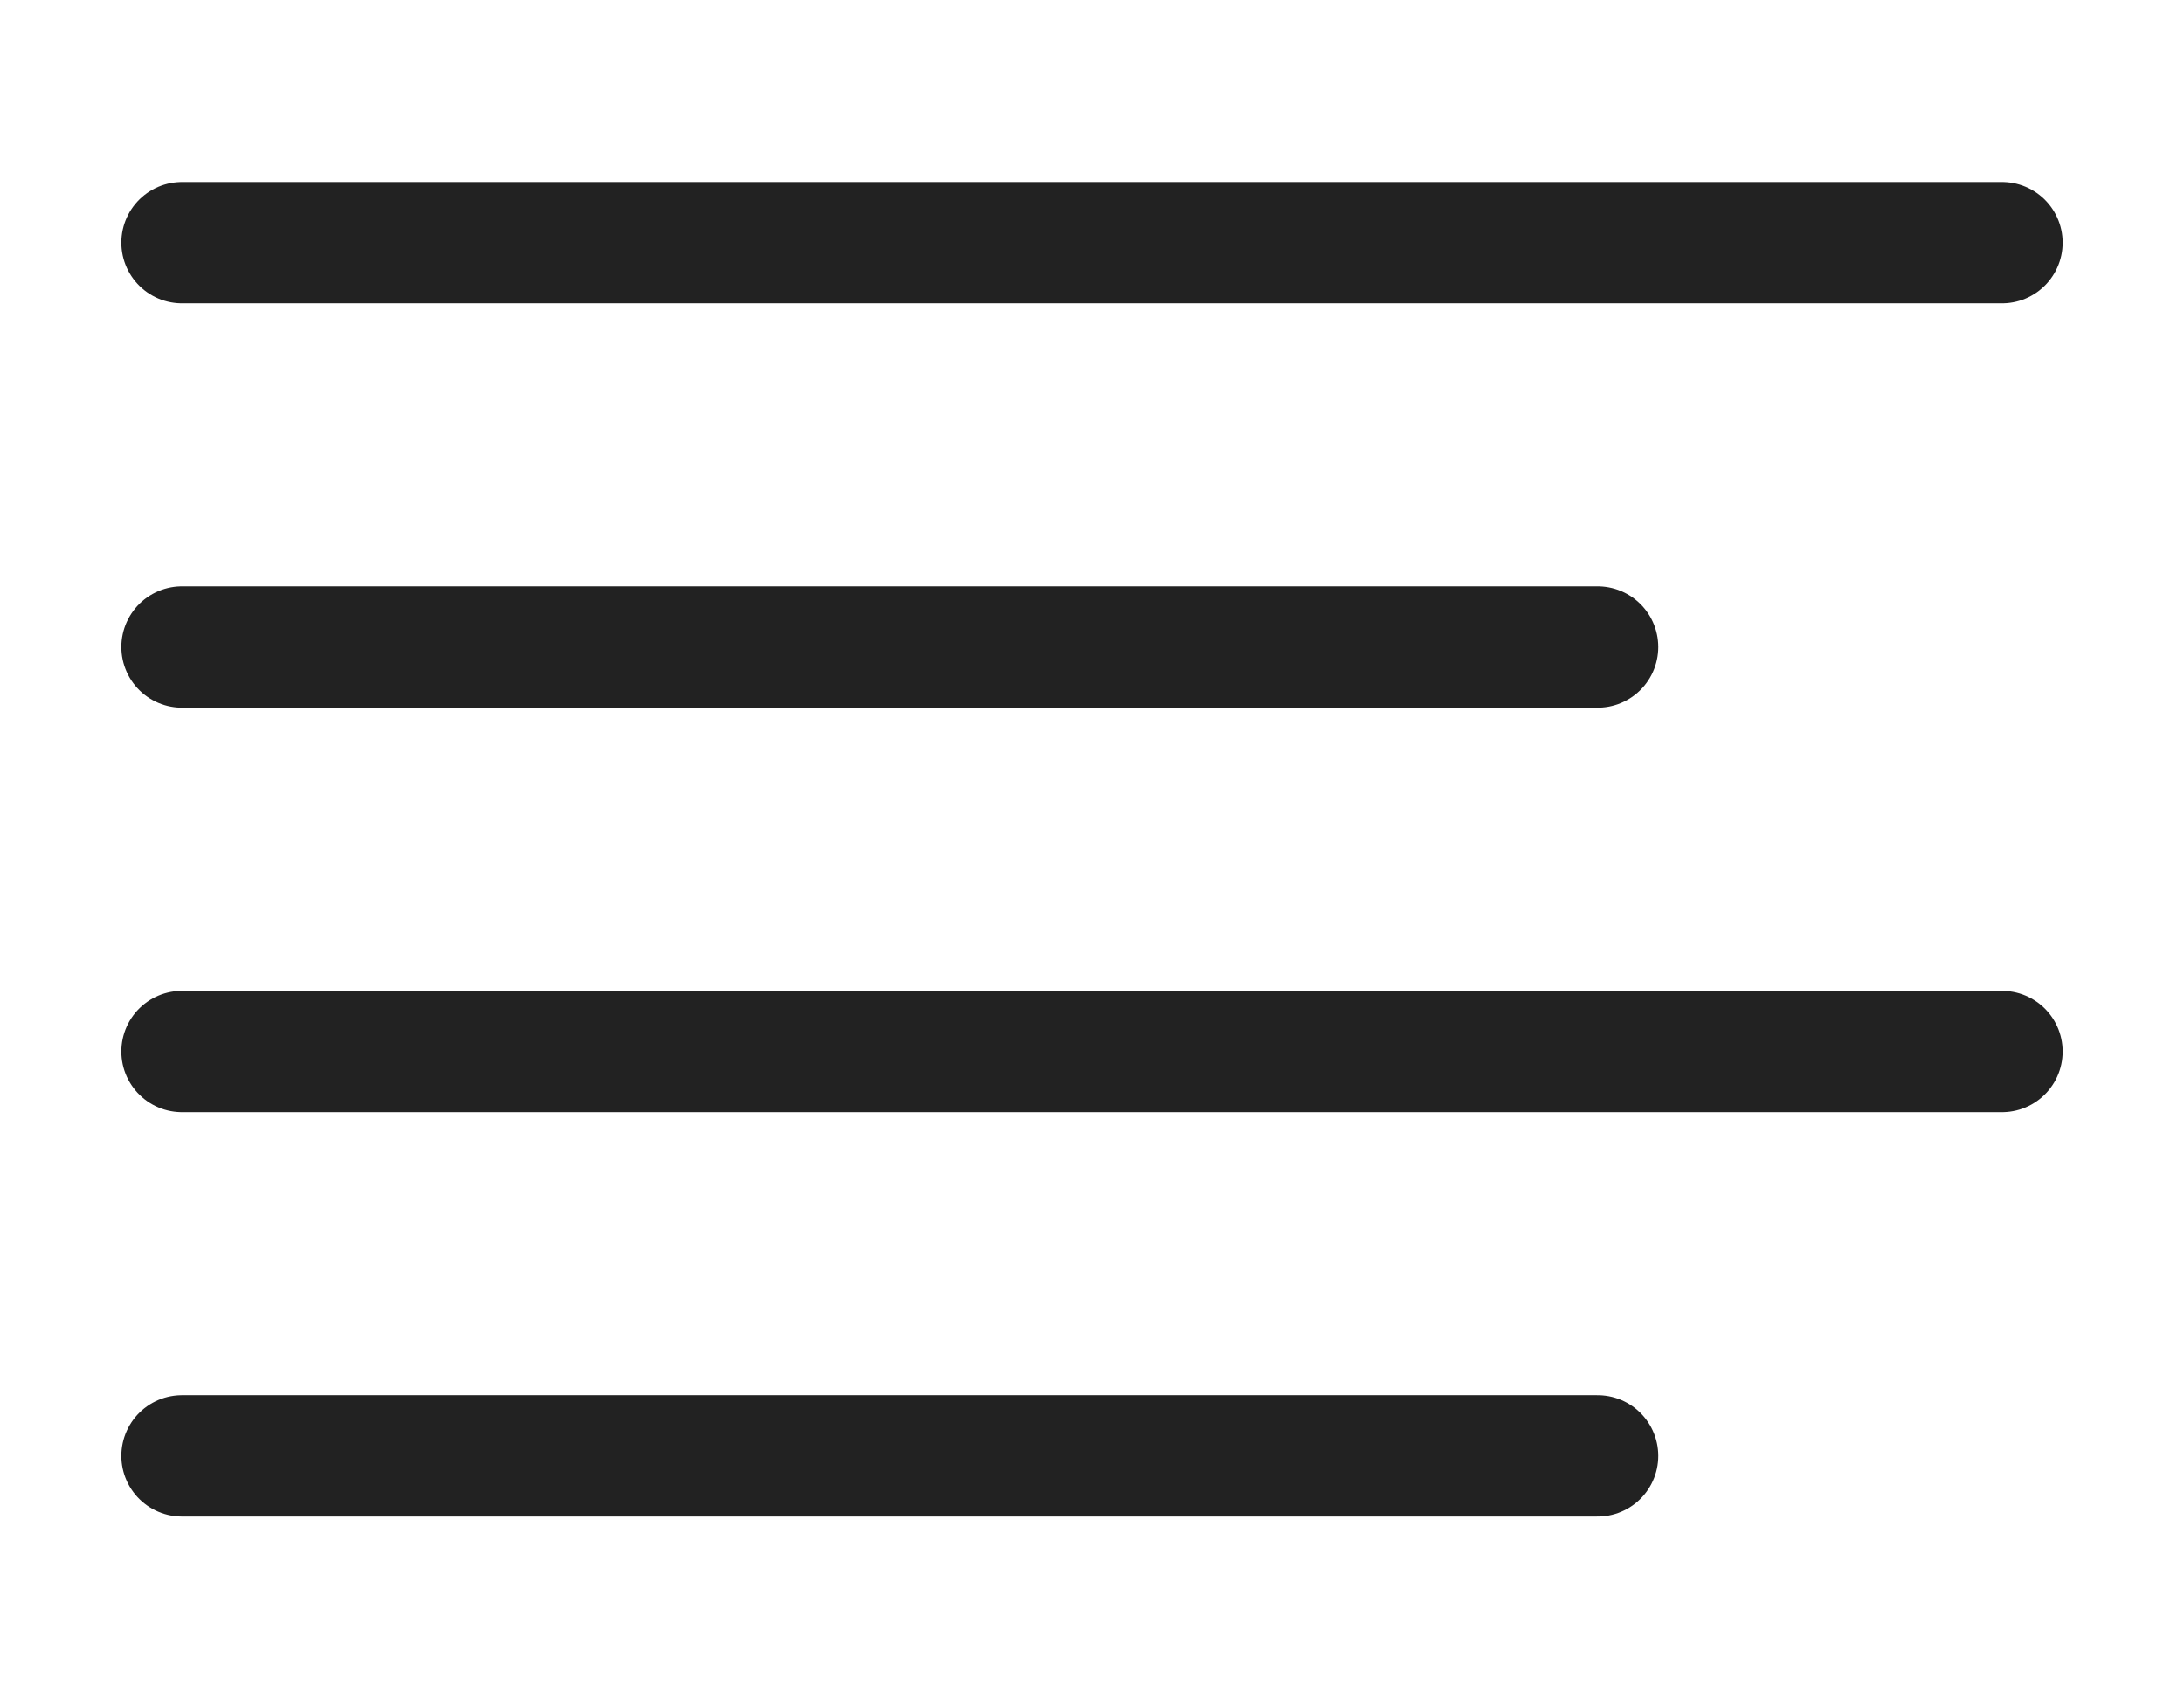
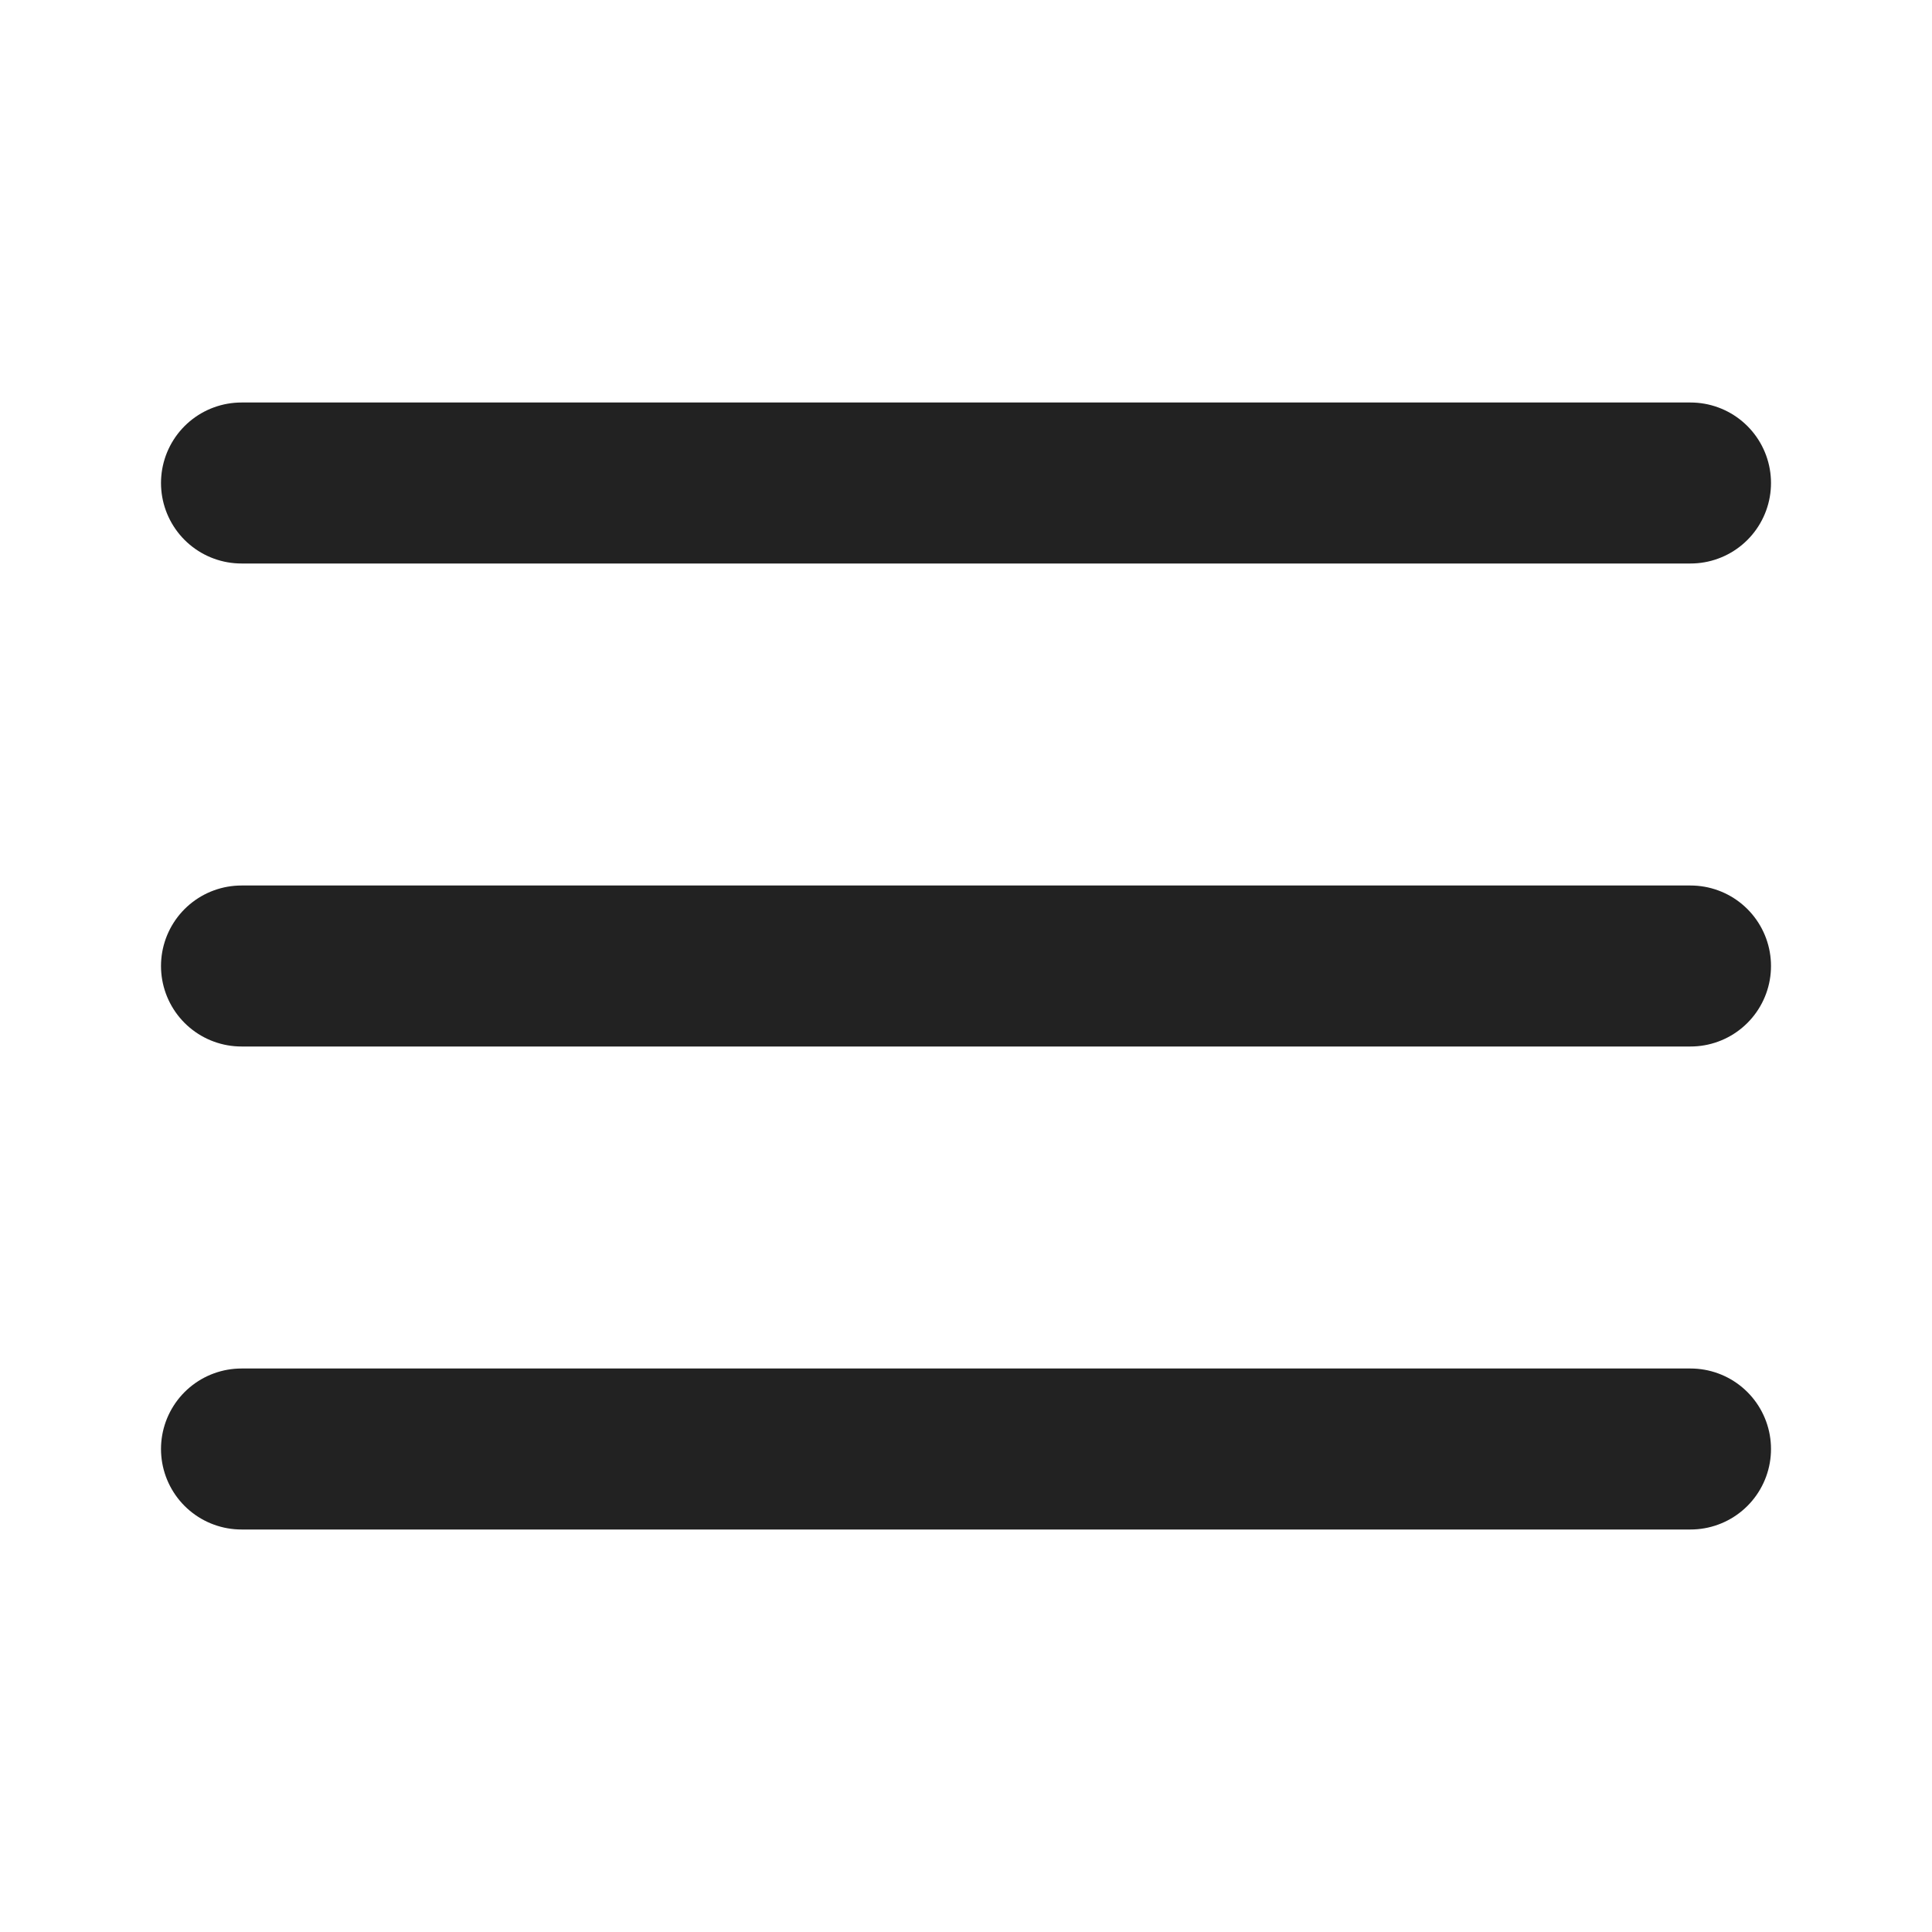
- <svg xmlns="http://www.w3.org/2000/svg" width="18" height="14" viewBox="0 0 18 14" fill="none">
-   <path d="M13.167 5.333H1.5" stroke="#222222" stroke-linecap="round" stroke-linejoin="round" />
-   <path d="M16.5 2H1.5" stroke="#222222" stroke-linecap="round" stroke-linejoin="round" />
-   <path d="M16.5 8.667H1.5" stroke="#222222" stroke-linecap="round" stroke-linejoin="round" />
-   <path d="M13.167 12H1.5" stroke="#222222" stroke-linecap="round" stroke-linejoin="round" />
+ <svg xmlns="http://www.w3.org/2000/svg" width="24" height="24" viewBox="0 0 24 24" fill="none" stroke="#222222" stroke-width="2" stroke-linecap="round" stroke-linejoin="round" class="feather feather-menu">
+   <line x1="3" y1="12" x2="21" y2="12" />
+   <line x1="3" y1="6" x2="21" y2="6" />
+   <line x1="3" y1="18" x2="21" y2="18" />
</svg>
